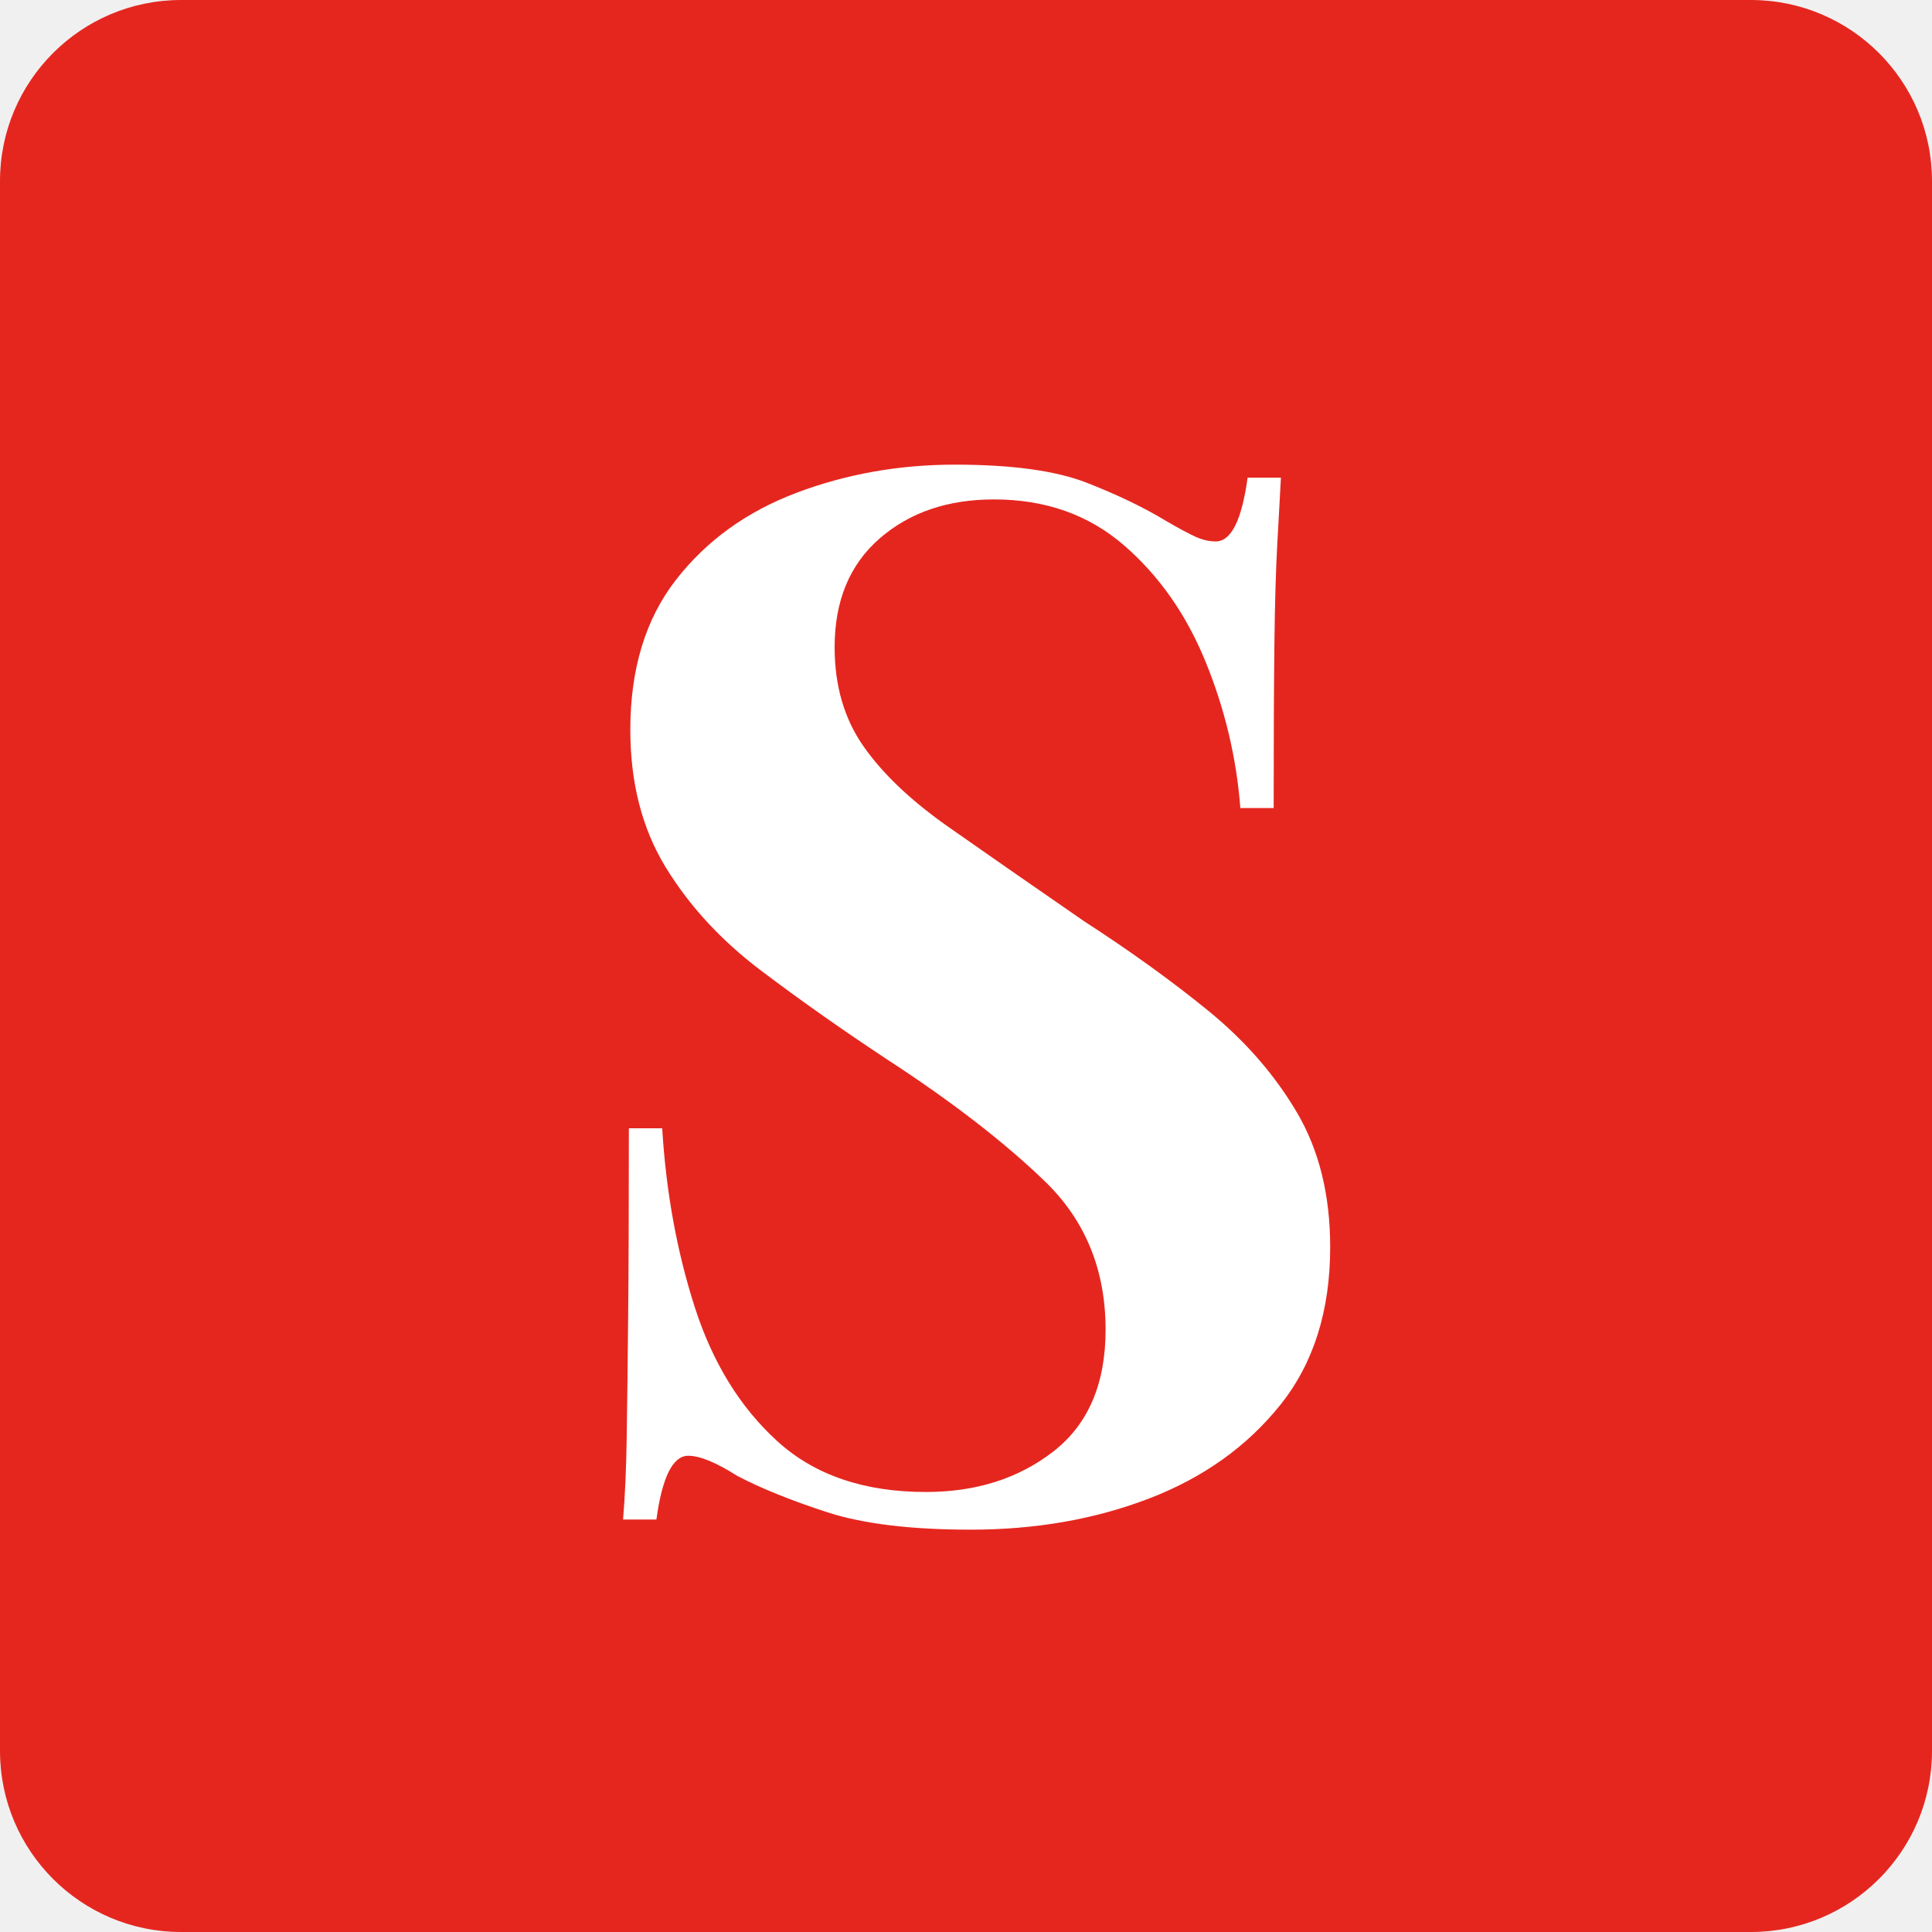
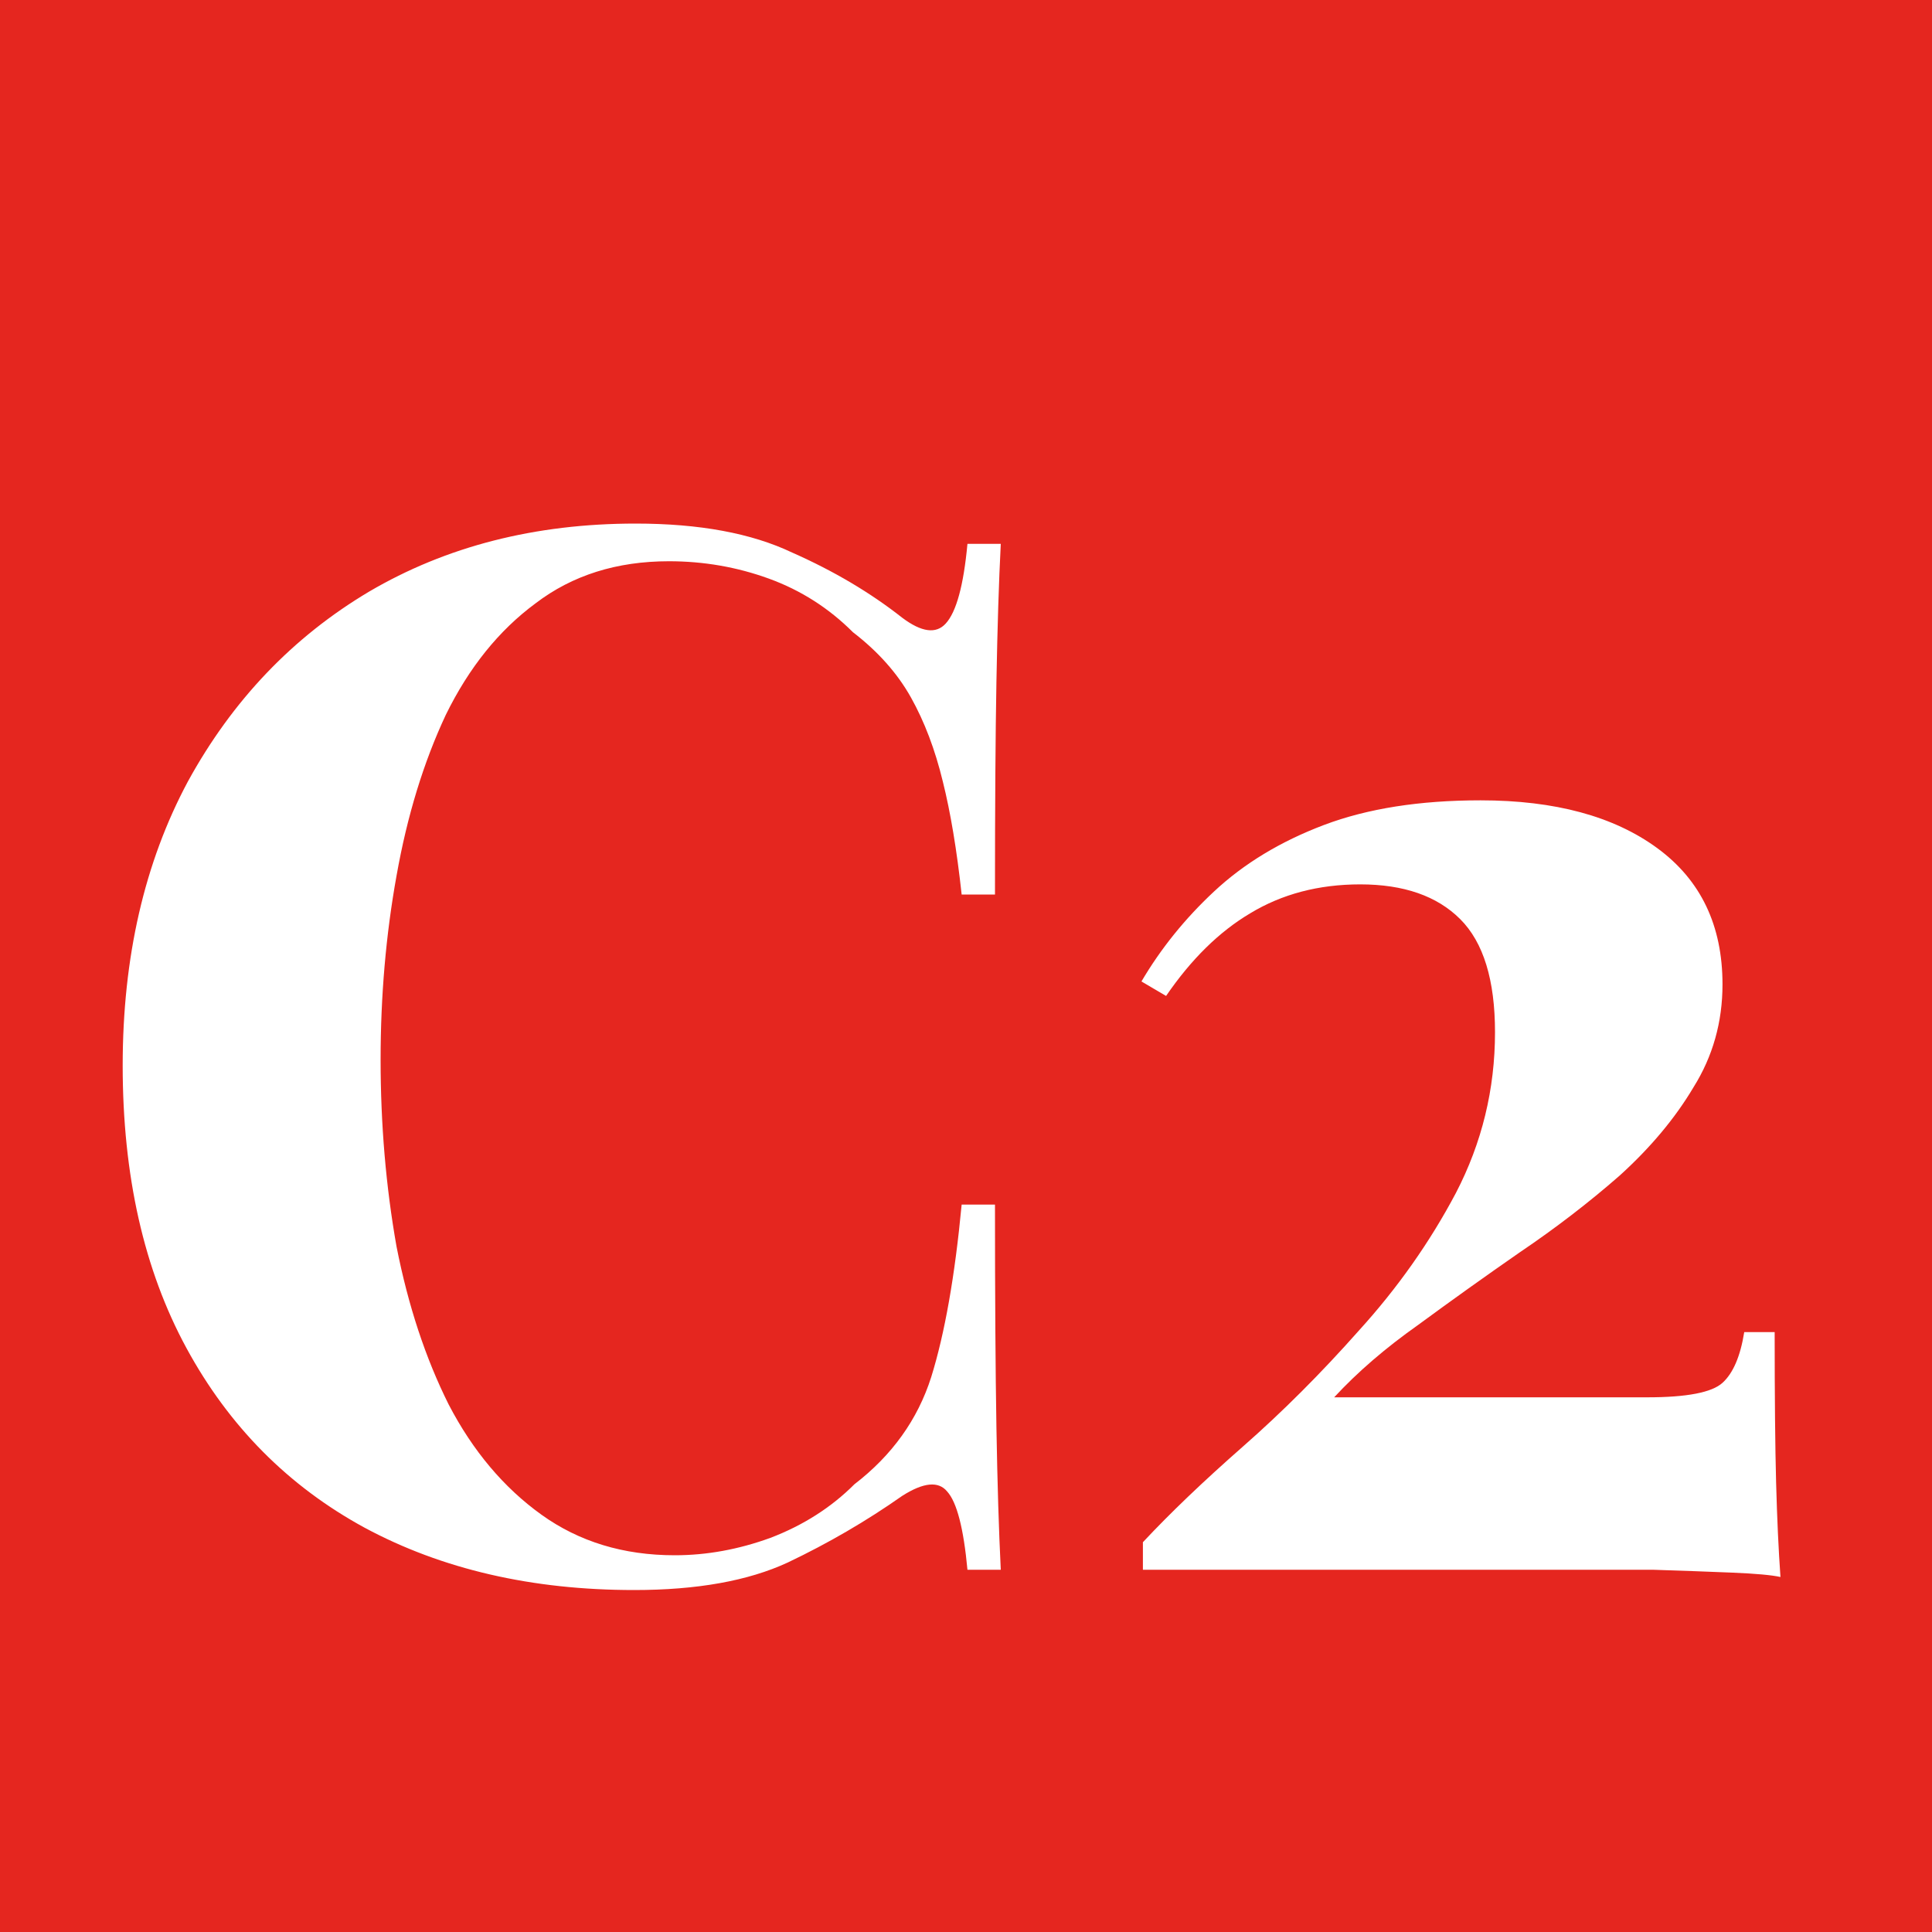
- <svg xmlns="http://www.w3.org/2000/svg" width="32px" height="32px" viewBox="0 0 32 32" version="1.1">
-   <g id="Page-1" stroke="none" stroke-width="1" fill="none" fill-rule="evenodd">
-     <g id="Group">
-       <rect id="Rectangle" fill="#E5261F" x="0" y="0" width="32" height="32" rx="3" />
-       <path d="M16.08,25.336 C17.152,25.336 18.136,25.164 19.032,24.82 C19.928,24.476 20.652,23.96 21.204,23.272 C21.756,22.584 22.032,21.712 22.032,20.656 C22.032,19.792 21.848,19.048 21.48,18.424 C21.112,17.8 20.624,17.24 20.016,16.744 C19.408,16.248 18.72,15.752 17.952,15.256 C17.072,14.648 16.324,14.128 15.708,13.696 C15.092,13.264 14.624,12.82 14.304,12.364 C13.984,11.908 13.824,11.36 13.824,10.72 C13.824,9.952 14.072,9.352 14.568,8.92 C15.064,8.488 15.696,8.272 16.464,8.272 C17.312,8.272 18.028,8.524 18.612,9.028 C19.196,9.532 19.648,10.176 19.968,10.96 C20.288,11.744 20.48,12.552 20.544,13.384 L20.544,13.384 L21.096,13.384 C21.096,12.264 21.1,11.36 21.108,10.672 C21.116,9.984 21.132,9.428 21.156,9.004 L21.17,8.757 C21.188,8.437 21.203,8.155 21.216,7.912 L21.216,7.912 L20.664,7.912 C20.568,8.616 20.392,8.968 20.136,8.968 C20.024,8.968 19.908,8.94 19.788,8.884 C19.668,8.828 19.512,8.744 19.32,8.632 C18.952,8.408 18.512,8.196 18,7.996 C17.488,7.796 16.76,7.696 15.816,7.696 C14.888,7.696 14.012,7.852 13.188,8.164 C12.364,8.476 11.7,8.956 11.196,9.604 C10.692,10.252 10.44,11.08 10.44,12.088 C10.44,12.968 10.636,13.728 11.028,14.368 C11.42,15.008 11.944,15.576 12.6,16.072 C13.256,16.568 13.96,17.064 14.712,17.56 C15.768,18.248 16.632,18.916 17.304,19.564 C17.976,20.212 18.312,21.032 18.312,22.024 C18.312,22.92 18.024,23.592 17.448,24.04 C16.872,24.488 16.168,24.712 15.336,24.712 C14.312,24.712 13.492,24.432 12.876,23.872 C12.26,23.312 11.804,22.572 11.508,21.652 C11.212,20.732 11.032,19.744 10.968,18.688 L10.968,18.688 L10.416,18.688 C10.416,19.952 10.412,20.996 10.404,21.82 C10.396,22.644 10.388,23.312 10.38,23.824 C10.372,24.336 10.352,24.784 10.32,25.168 L10.32,25.168 L10.872,25.168 C10.968,24.464 11.144,24.112 11.4,24.112 C11.592,24.112 11.864,24.224 12.216,24.448 C12.616,24.656 13.112,24.856 13.704,25.048 C14.296,25.24 15.088,25.336 16.08,25.336 Z" id="S" fill="#FFFFFF" fill-rule="nonzero" />
-     </g>
-   </g>
+ <svg xmlns="http://www.w3.org/2000/svg" width="32" height="32" viewBox="0 0 32 32" fill="none">
+   <rect width="32" height="32" fill="#E5261F" />
+   <path d="M10.528 8.672C11.584 8.672 12.448 8.832 13.12 9.152C13.808 9.456 14.416 9.816 14.944 10.232C15.264 10.472 15.504 10.504 15.664 10.328C15.84 10.136 15.96 9.696 16.024 9.008H16.576C16.544 9.632 16.52 10.392 16.504 11.288C16.488 12.168 16.48 13.344 16.48 14.816H15.928C15.848 14.08 15.744 13.456 15.616 12.944C15.488 12.416 15.312 11.952 15.088 11.552C14.864 11.152 14.544 10.792 14.128 10.472C13.728 10.072 13.264 9.776 12.736 9.584C12.208 9.392 11.656 9.296 11.08 9.296C10.216 9.296 9.48 9.528 8.872 9.992C8.264 10.44 7.768 11.056 7.384 11.84C7.016 12.624 6.744 13.512 6.568 14.504C6.392 15.48 6.304 16.496 6.304 17.552C6.304 18.624 6.392 19.656 6.568 20.648C6.76 21.624 7.048 22.496 7.432 23.264C7.832 24.032 8.344 24.64 8.968 25.088C9.592 25.536 10.328 25.76 11.176 25.76C11.704 25.76 12.232 25.664 12.76 25.472C13.304 25.264 13.768 24.968 14.152 24.584C14.776 24.104 15.2 23.512 15.424 22.808C15.648 22.088 15.816 21.136 15.928 19.952H16.48C16.48 21.472 16.488 22.704 16.504 23.648C16.52 24.576 16.544 25.36 16.576 26H16.024C15.96 25.312 15.848 24.88 15.688 24.704C15.544 24.528 15.296 24.552 14.944 24.776C14.352 25.192 13.72 25.56 13.048 25.88C12.392 26.184 11.544 26.336 10.504 26.336C8.808 26.336 7.32 25.992 6.04 25.304C4.776 24.616 3.792 23.624 3.088 22.328C2.384 21.032 2.032 19.472 2.032 17.648C2.032 15.856 2.392 14.288 3.112 12.944C3.848 11.6 4.848 10.552 6.112 9.8C7.392 9.048 8.864 8.672 10.528 8.672ZM24.522 13.256C25.754 13.256 26.73 13.52 27.45 14.048C28.17 14.576 28.53 15.328 28.53 16.304C28.53 16.928 28.37 17.496 28.05 18.008C27.746 18.52 27.338 19.008 26.826 19.472C26.314 19.92 25.762 20.344 25.17 20.744C24.594 21.144 24.034 21.544 23.49 21.944C22.946 22.328 22.482 22.728 22.098 23.144H27.282C27.938 23.144 28.354 23.064 28.53 22.904C28.706 22.744 28.826 22.464 28.89 22.064H29.394C29.394 23.136 29.402 23.968 29.418 24.56C29.434 25.152 29.458 25.672 29.49 26.12C29.346 26.088 29.082 26.064 28.698 26.048C28.314 26.032 27.874 26.016 27.378 26C26.882 26 26.394 26 25.914 26H18.93V25.544C19.378 25.064 19.93 24.536 20.586 23.96C21.242 23.384 21.882 22.744 22.506 22.04C23.146 21.336 23.682 20.576 24.114 19.76C24.546 18.928 24.762 18.04 24.762 17.096C24.762 16.232 24.57 15.608 24.186 15.224C23.802 14.84 23.25 14.648 22.53 14.648C21.842 14.648 21.234 14.808 20.706 15.128C20.194 15.432 19.73 15.888 19.314 16.496L18.906 16.256C19.226 15.712 19.626 15.216 20.106 14.768C20.602 14.304 21.21 13.936 21.93 13.664C22.65 13.392 23.514 13.256 24.522 13.256Z" fill="white" />
</svg>
